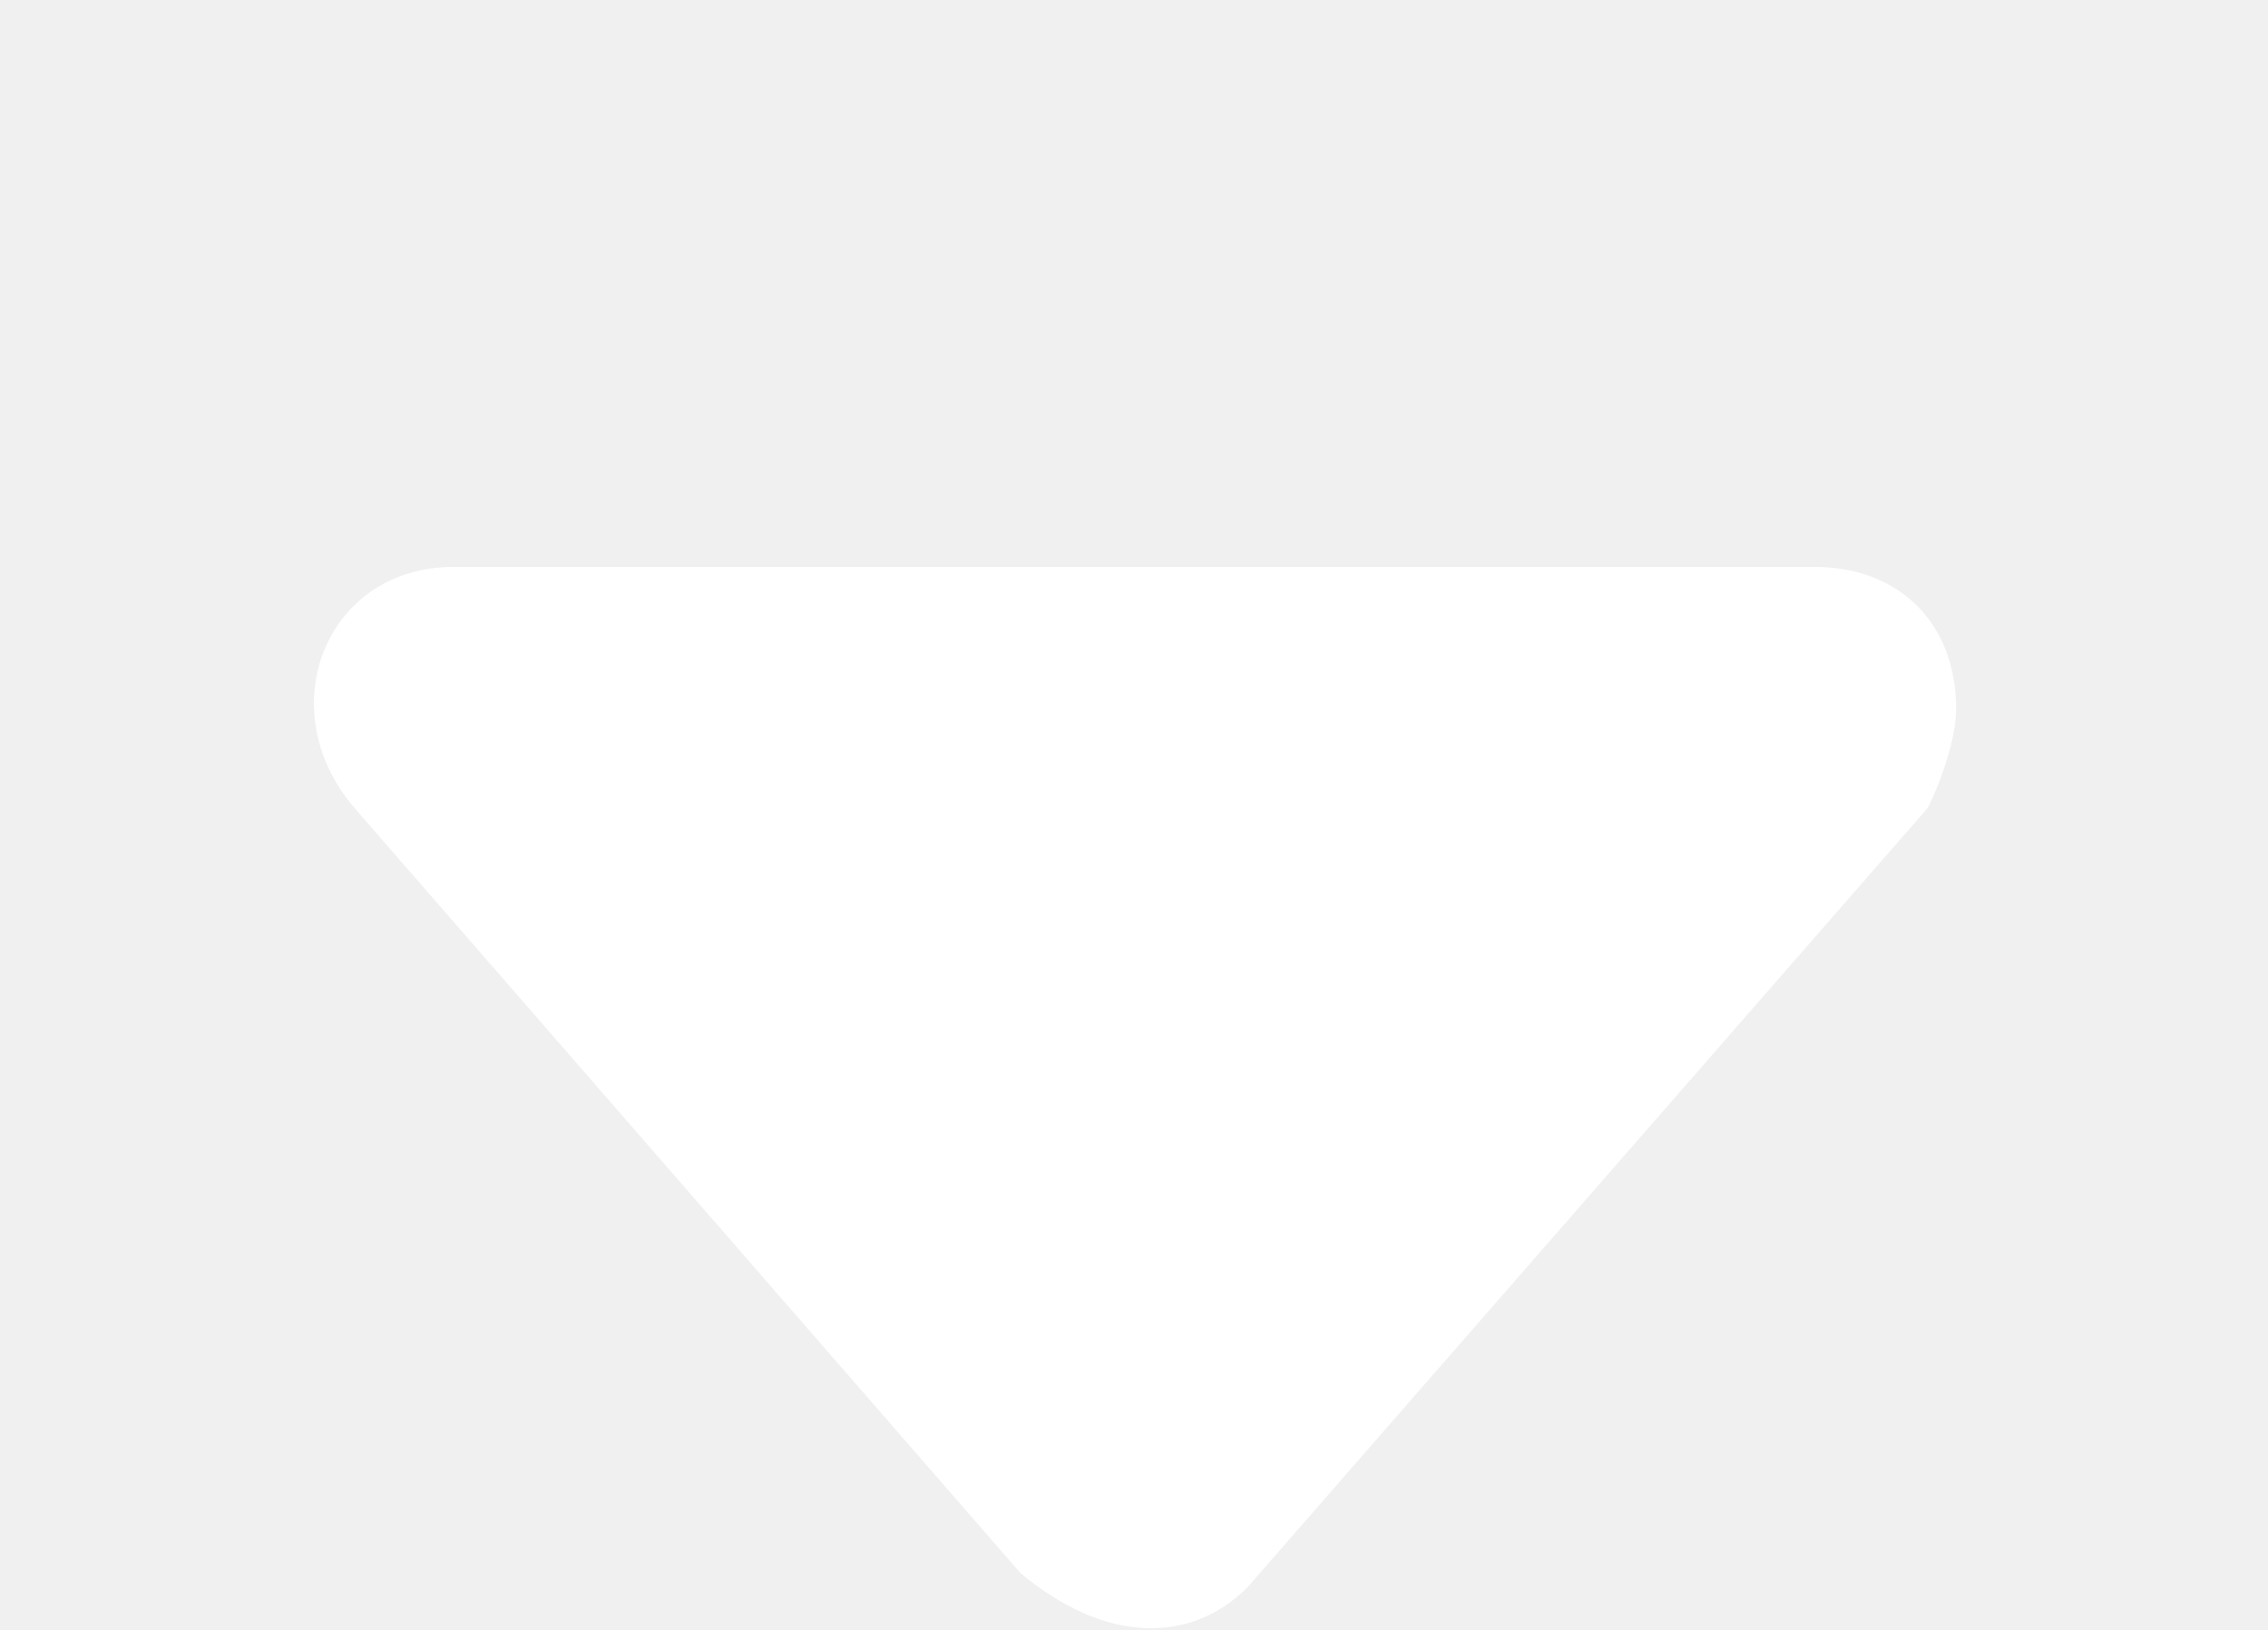
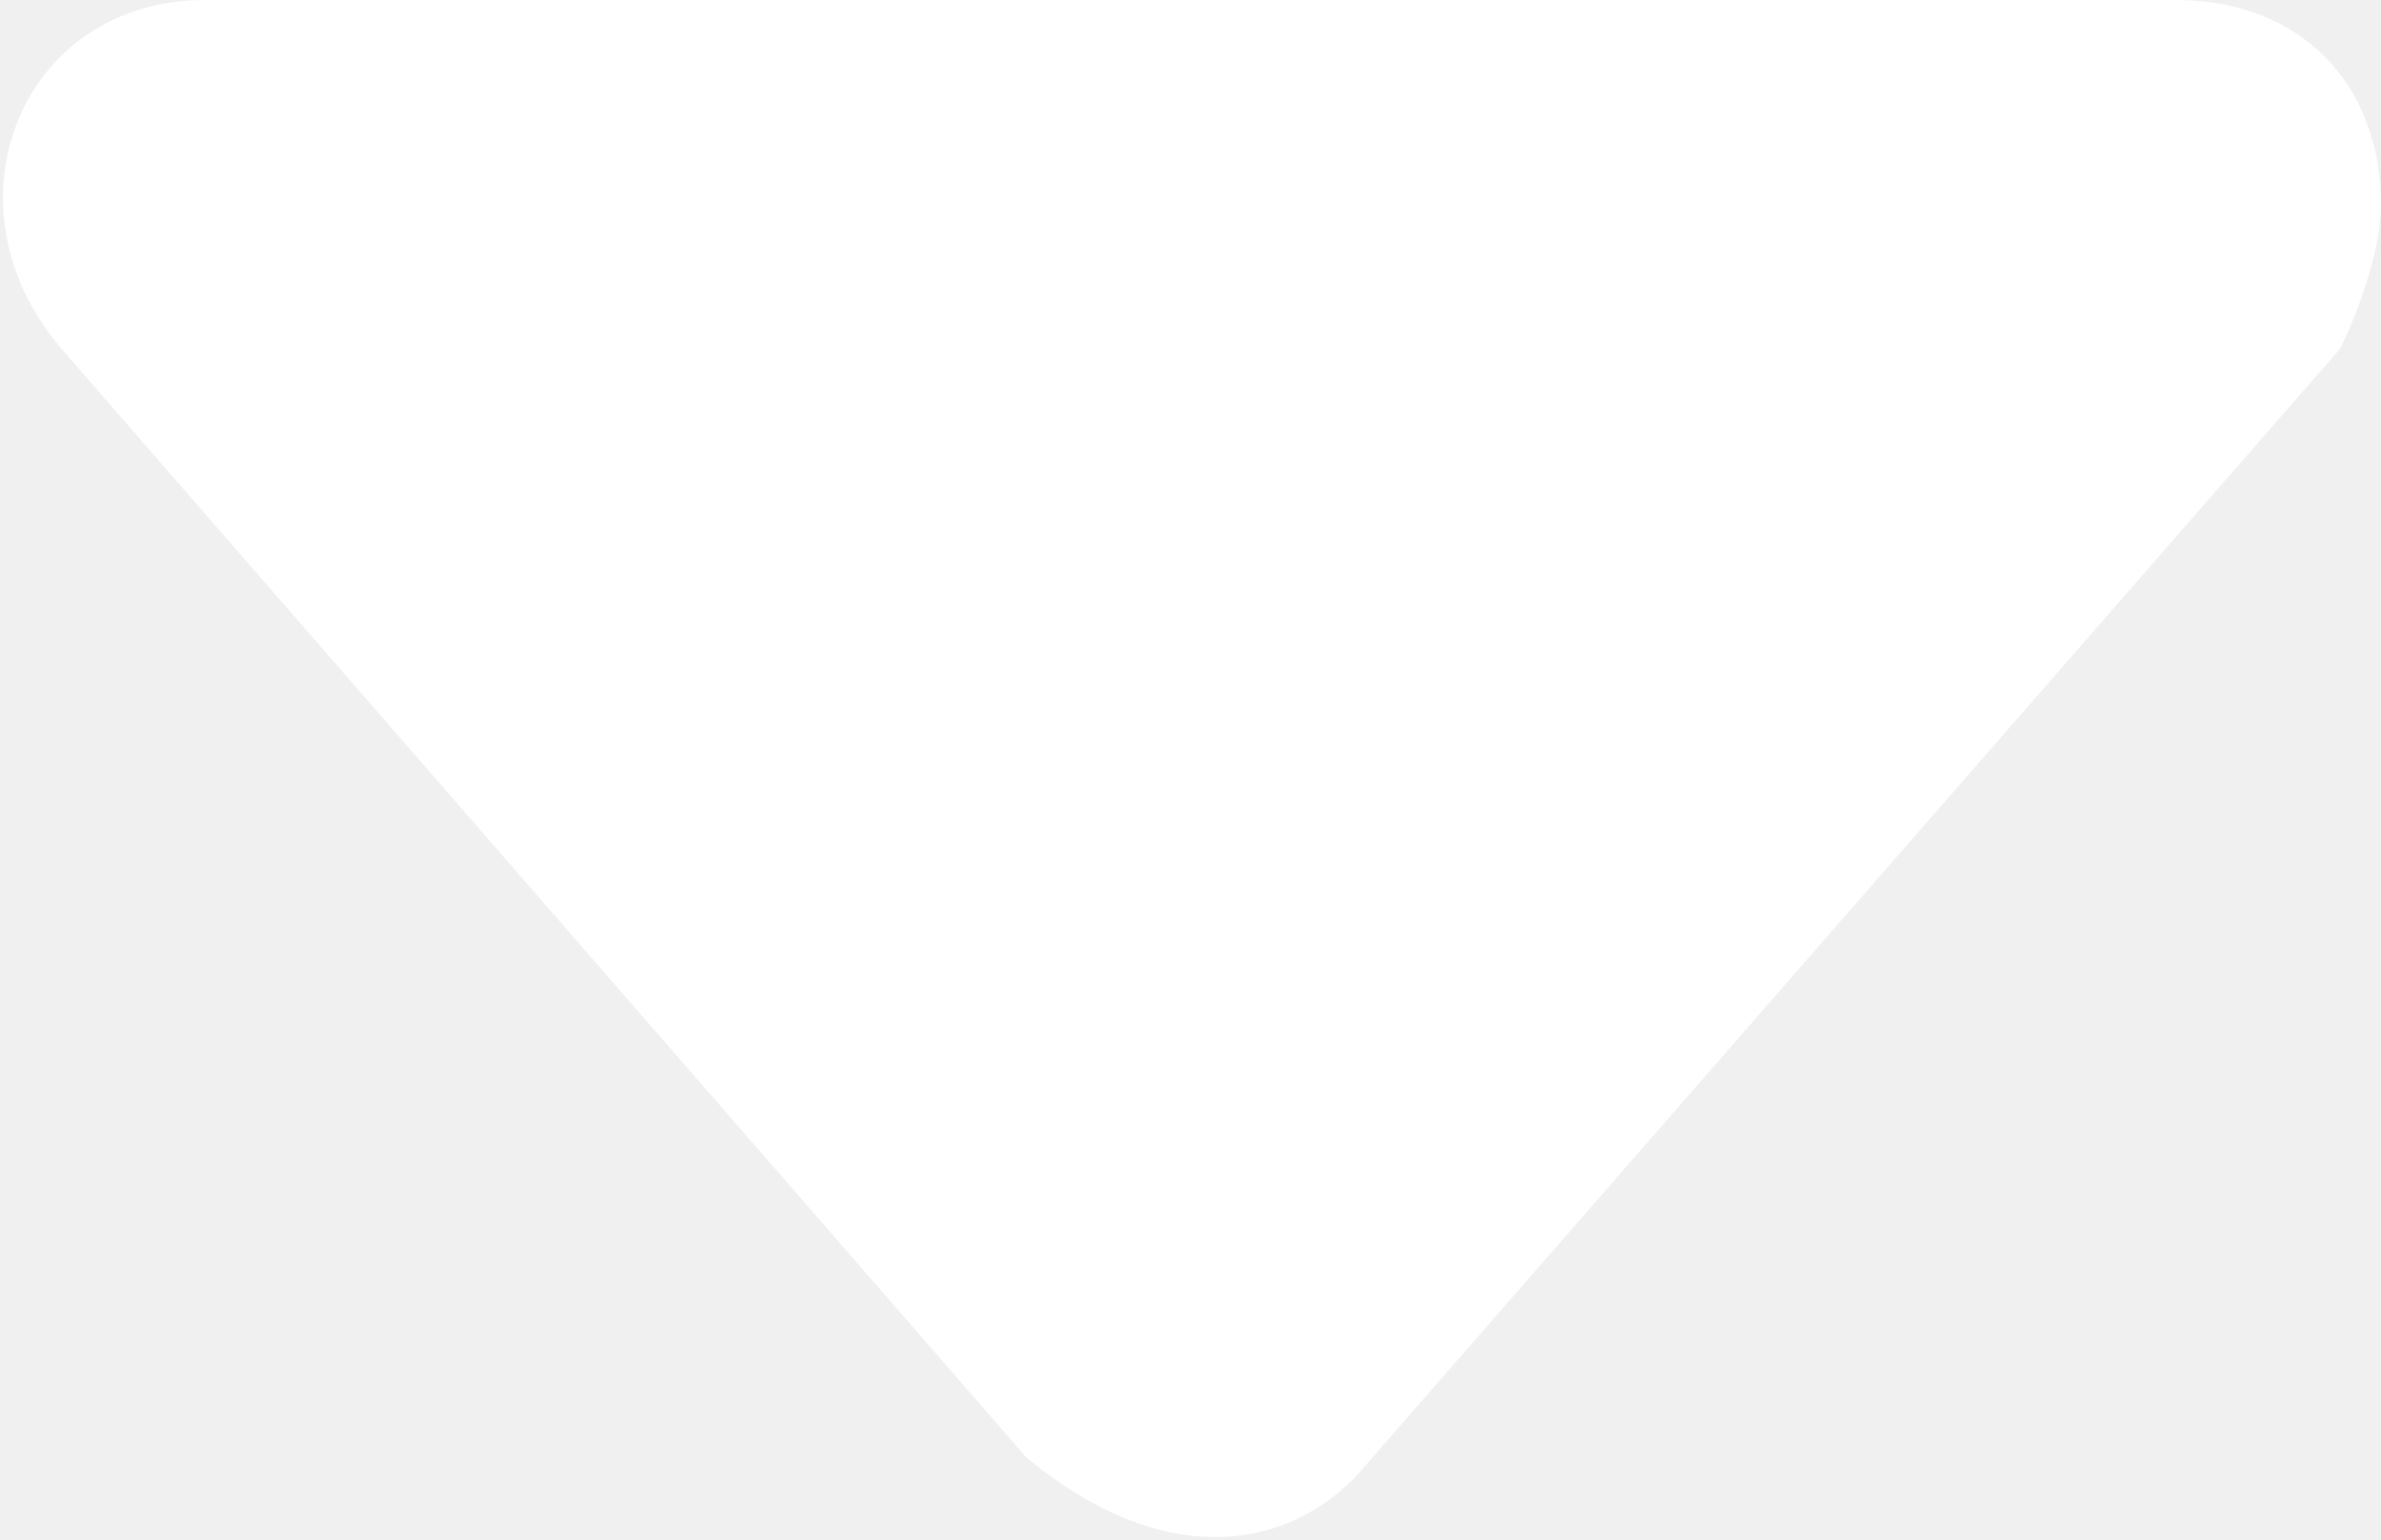
- <svg xmlns="http://www.w3.org/2000/svg" version="1.1" id="레이어_1" x="0px" y="0px" viewBox="0 0 16 11.5" style="enable-background:new 0 0 16 11.5;" xml:space="preserve">
+ <svg xmlns="http://www.w3.org/2000/svg" version="1.1" id="레이어_1" x="0px" y="0px" viewBox="0 0 11.6 7.5" style="enable-background:new 0 0 11.6 7.5;" xml:space="preserve">
  <style type="text/css">
	.st0{fill:#FFFFFF;}
</style>
-   <path class="st0" d="M7.2,11.1L2.5,5.7C1.9,5,2.3,4,3.2,4h9.6c0.6,0,1,0.4,1,1c0,0.2-0.1,0.5-0.2,0.7l-4.8,5.5  C8.4,11.6,7.8,11.6,7.2,11.1C7.3,11.2,7.3,11.2,7.2,11.1L7.2,11.1z" />
+   <path class="st0" d="M5,7.1L0.3,1.7C-0.3,1,0.1,0,1,0h9.6c0.6,0,1,0.4,1,1c0,0.2-0.1,0.5-0.2,0.7L6.6,7.2C6.2,7.6,5.6,7.6,5,7.1  C5.1,7.2,5.1,7.2,5,7.1L5,7.1z" />
</svg>
